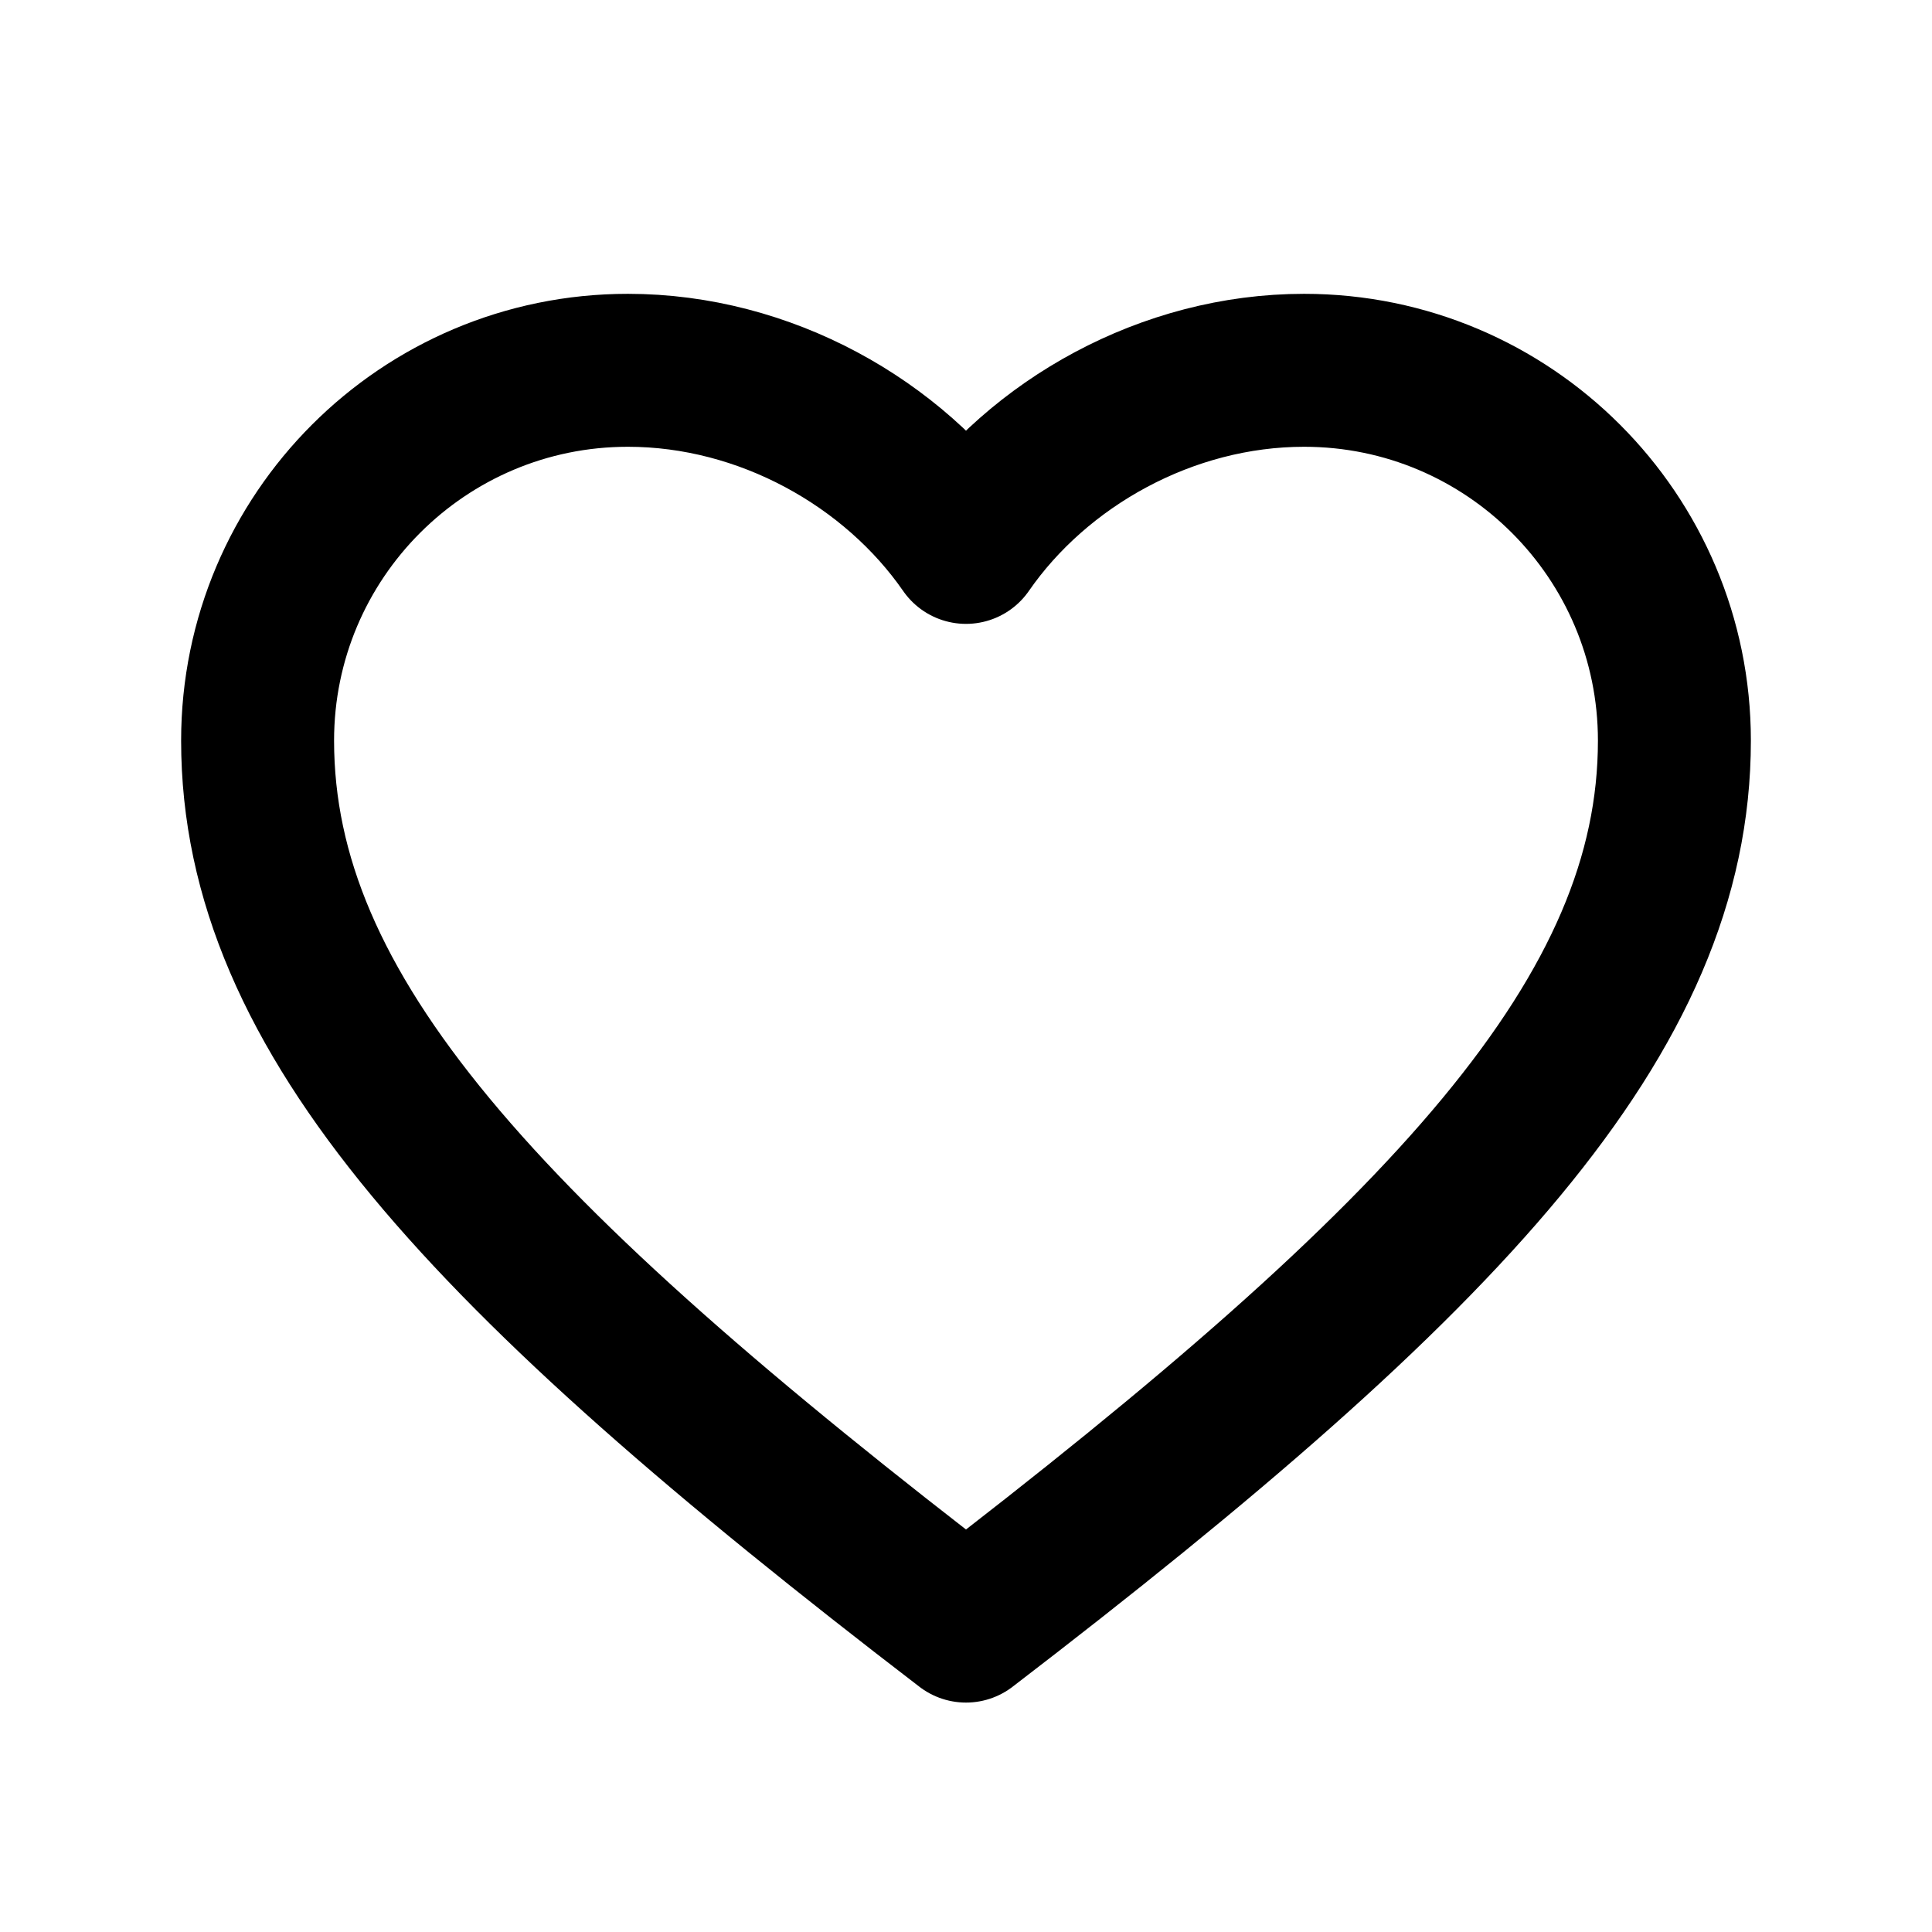
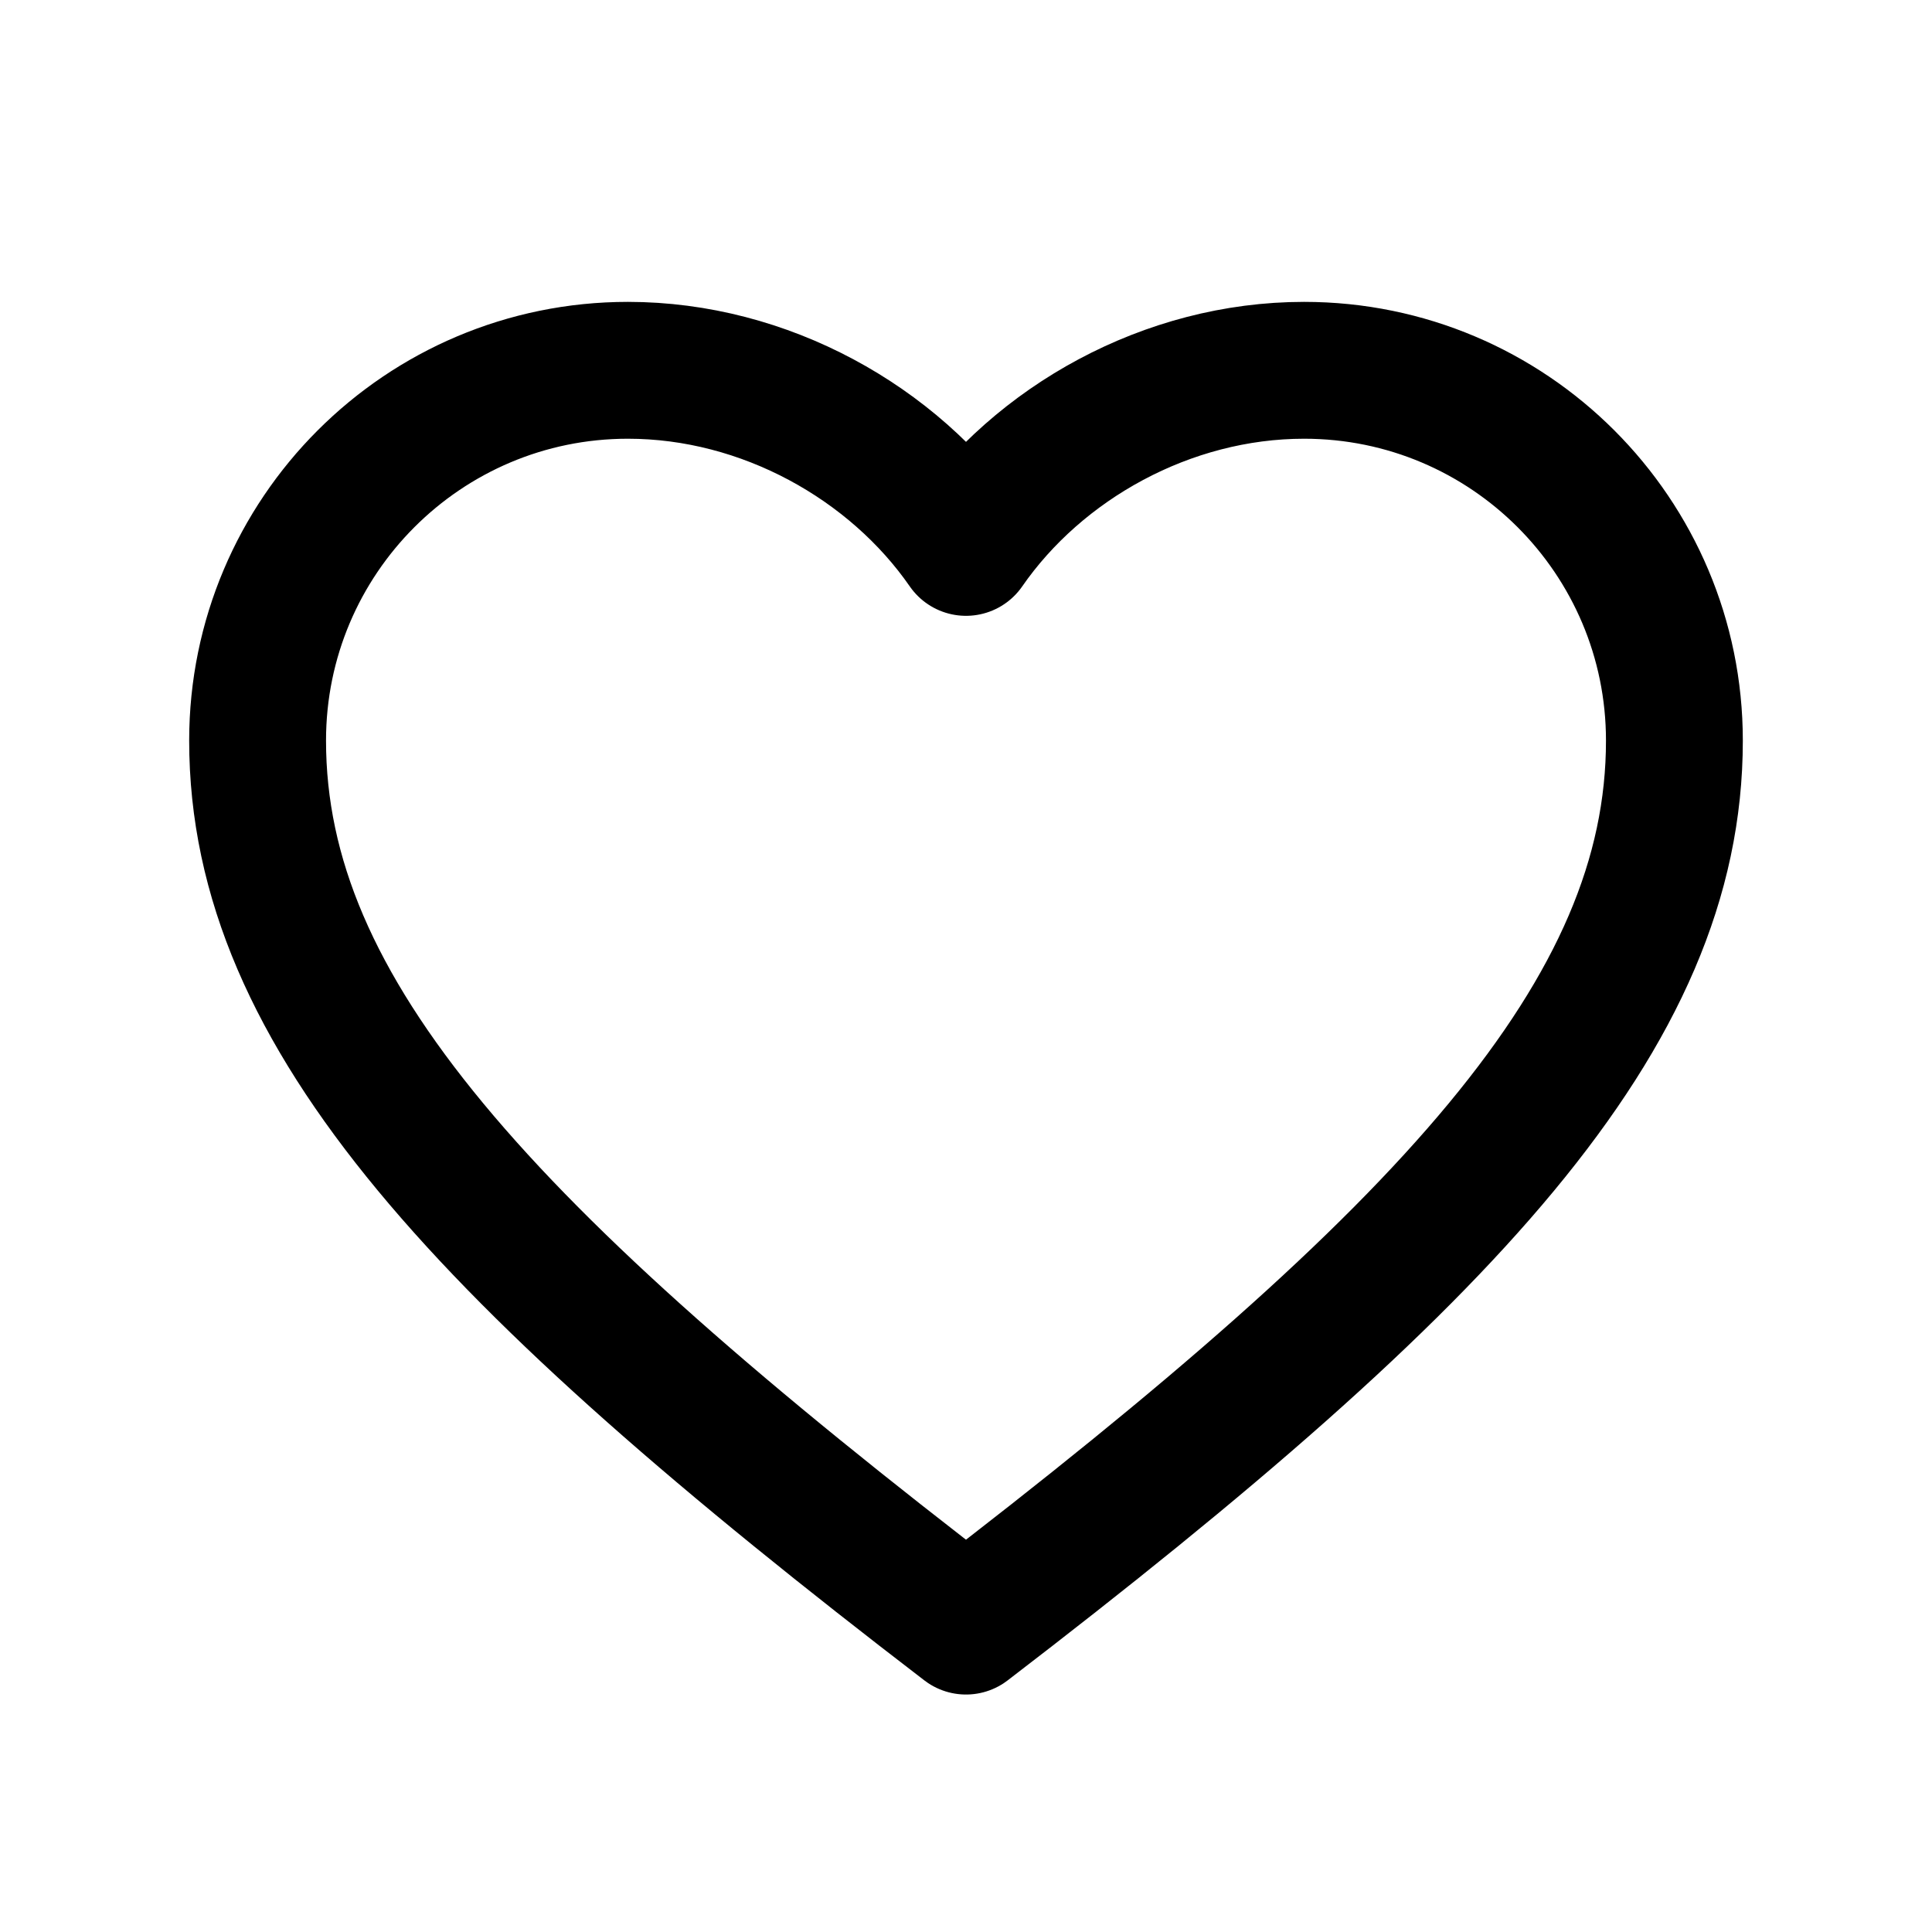
<svg xmlns="http://www.w3.org/2000/svg" viewBox="0 0 24 24">
-   <path d="M12 20.2C6 15.6 3.2 12.6 3.2 9.2A4.6 4.6 0 0 1 7.8 4.6c1.7 0 3.3.9 4.2 2.2.9-1.3 2.5-2.2 4.2-2.2a4.6 4.6 0 0 1 4.6 4.6c0 3.4-2.8 6.4-8.8 11z" fill="none" stroke="currentColor" stroke-width="1.9" stroke-linecap="round" stroke-linejoin="round" />
+   <path d="M12 20.2C6 15.6 3.2 12.6 3.2 9.2A4.6 4.6 0 0 1 7.8 4.6c1.7 0 3.3.9 4.2 2.2.9-1.3 2.5-2.2 4.2-2.2a4.6 4.6 0 0 1 4.6 4.6c0 3.4-2.8 6.4-8.8 11z" fill="none" stroke="currentColor" stroke-width="1.7" stroke-linecap="round" stroke-linejoin="round" />
</svg>
